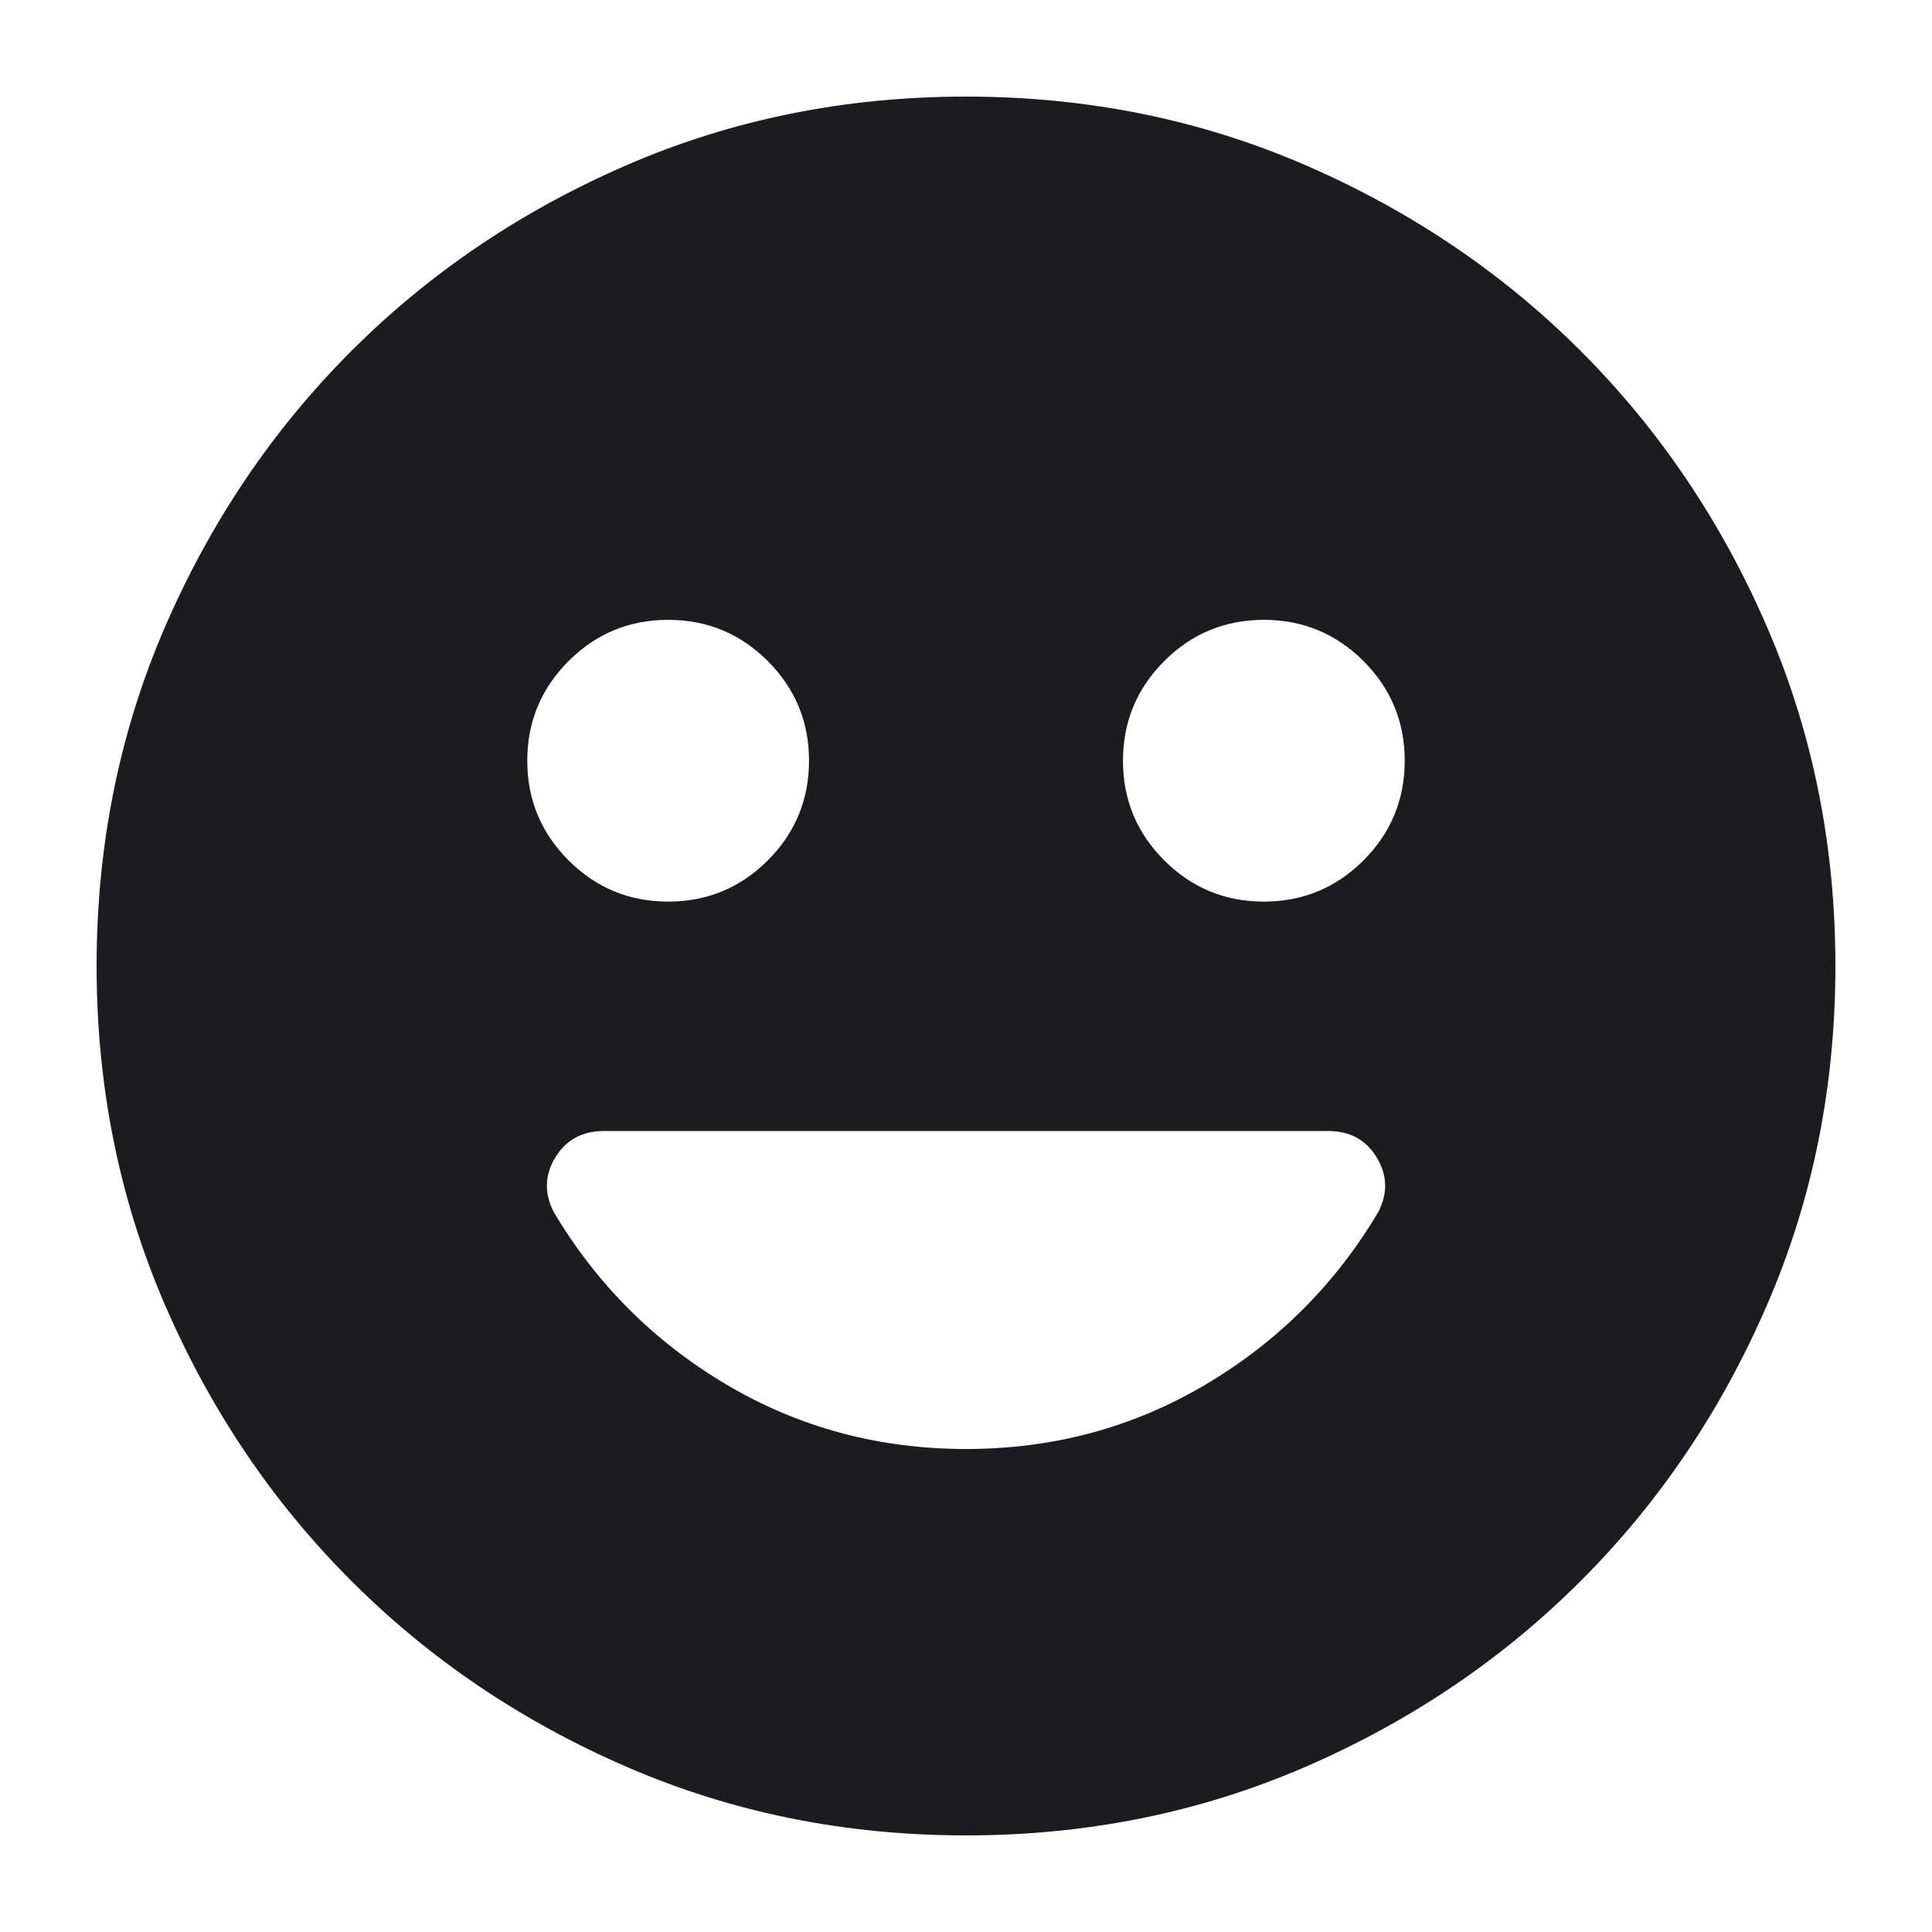
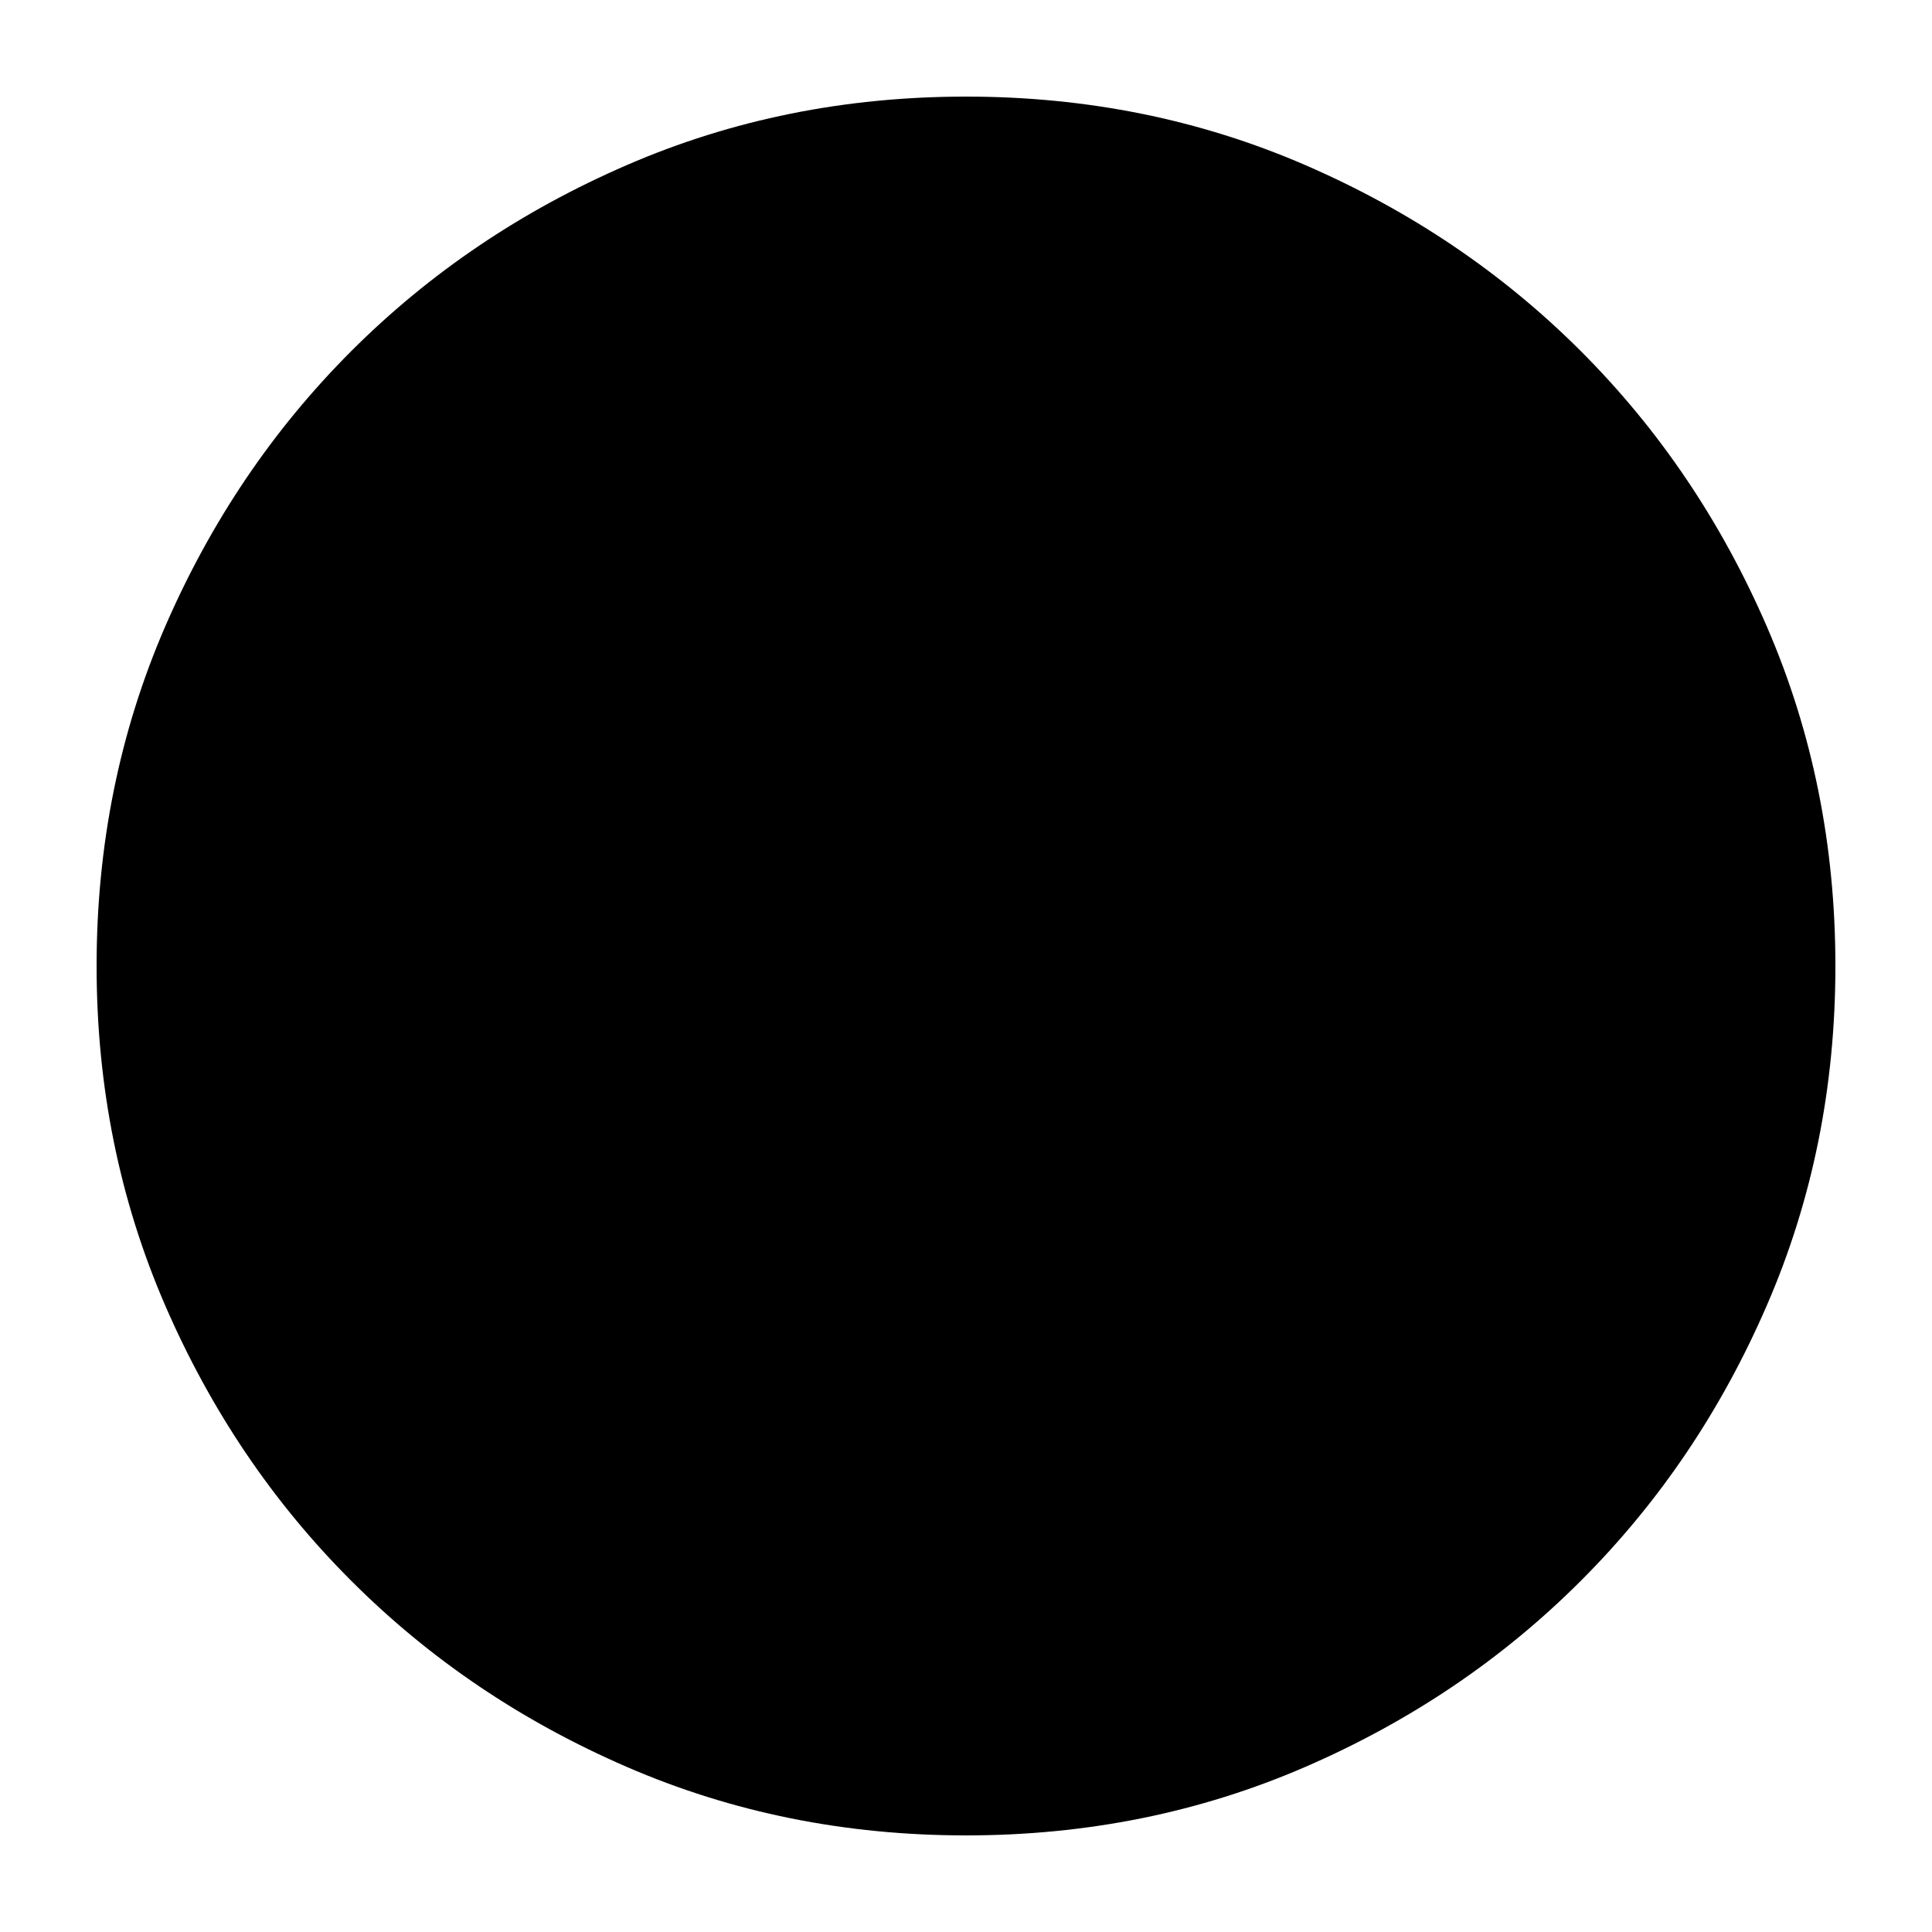
<svg xmlns="http://www.w3.org/2000/svg" width="24" height="24" viewBox="0 0 24 24" fill="none">
-   <path d="M15.7 11.2C16.183 11.2 16.596 11.029 16.938 10.688C17.279 10.346 17.45 9.933 17.45 9.45C17.45 8.967 17.279 8.554 16.938 8.212C16.596 7.871 16.183 7.7 15.7 7.7C15.217 7.7 14.804 7.871 14.463 8.212C14.121 8.554 13.95 8.967 13.95 9.45C13.95 9.933 14.121 10.346 14.463 10.688C14.804 11.029 15.217 11.2 15.7 11.2ZM8.3 11.2C8.784 11.2 9.196 11.029 9.538 10.688C9.879 10.346 10.05 9.933 10.05 9.45C10.05 8.967 9.879 8.554 9.538 8.212C9.196 7.871 8.784 7.7 8.3 7.7C7.817 7.7 7.404 7.871 7.063 8.212C6.721 8.554 6.55 8.967 6.55 9.45C6.55 9.933 6.721 10.346 7.063 10.688C7.404 11.029 7.817 11.2 8.3 11.2ZM7.788 21.95C6.479 21.383 5.338 20.613 4.363 19.637C3.388 18.663 2.617 17.521 2.05 16.212C1.484 14.904 1.2 13.5 1.2 12C1.2 10.5 1.484 9.096 2.05 7.787C2.617 6.479 3.388 5.337 4.363 4.362C5.338 3.387 6.479 2.617 7.788 2.05C9.096 1.483 10.5 1.2 12 1.2C13.5 1.2 14.904 1.483 16.213 2.05C17.521 2.617 18.663 3.387 19.638 4.362C20.613 5.337 21.384 6.479 21.95 7.787C22.517 9.096 22.8 10.5 22.8 12C22.8 13.5 22.517 14.904 21.95 16.212C21.384 17.521 20.613 18.663 19.638 19.637C18.663 20.613 17.521 21.383 16.213 21.95C14.904 22.517 13.5 22.8 12 22.8C10.5 22.8 9.096 22.517 7.788 21.95ZM12 18C13.084 18 14.075 17.733 14.975 17.2C15.875 16.667 16.592 15.95 17.125 15.05C17.242 14.817 17.233 14.592 17.1 14.375C16.967 14.158 16.767 14.05 16.5 14.05H7.5C7.234 14.05 7.034 14.158 6.9 14.375C6.767 14.592 6.759 14.817 6.875 15.05C7.409 15.95 8.125 16.667 9.025 17.2C9.925 17.733 10.917 18 12 18Z" fill="#1C1B1F" />
+   <path d="M7.788 21.95C6.479 21.383 5.338 20.613 4.363 19.637C3.388 18.663 2.617 17.521 2.05 16.212C1.484 14.904 1.2 13.5 1.2 12C1.2 10.5 1.484 9.096 2.05 7.787C2.617 6.479 3.388 5.337 4.363 4.362C5.338 3.387 6.479 2.617 7.788 2.05C9.096 1.483 10.5 1.2 12 1.2C13.5 1.2 14.904 1.483 16.213 2.05C17.521 2.617 18.663 3.387 19.638 4.362C20.613 5.337 21.384 6.479 21.95 7.787C22.517 9.096 22.8 10.5 22.8 12C22.8 13.5 22.517 14.904 21.95 16.212C21.384 17.521 20.613 18.663 19.638 19.637C18.663 20.613 17.521 21.383 16.213 21.95C14.904 22.517 13.5 22.8 12 22.8C10.5 22.8 9.096 22.517 7.788 21.95Z" fill="currentColor" />
+   <path d="M15.7 11.2C16.183 11.2 16.596 11.029 16.938 10.688C17.279 10.346 17.45 9.933 17.45 9.45C17.45 8.967 17.279 8.554 16.938 8.212C16.596 7.871 16.183 7.7 15.7 7.7C15.217 7.7 14.804 7.871 14.463 8.212C14.121 8.554 13.95 8.967 13.95 9.45C13.95 9.933 14.121 10.346 14.463 10.688C14.804 11.029 15.217 11.2 15.7 11.2ZM8.3 11.2C8.784 11.2 9.196 11.029 9.538 10.688C9.879 10.346 10.05 9.933 10.05 9.45C10.05 8.967 9.879 8.554 9.538 8.212C9.196 7.871 8.784 7.7 8.3 7.7C7.817 7.7 7.404 7.871 7.063 8.212C6.721 8.554 6.55 8.967 6.55 9.45C6.55 9.933 6.721 10.346 7.063 10.688C7.404 11.029 7.817 11.2 8.3 11.2ZM12 18C13.084 18 14.075 17.733 14.975 17.2C15.875 16.667 16.592 15.95 17.125 15.05C17.242 14.817 17.233 14.592 17.1 14.375C16.967 14.158 16.767 14.05 16.5 14.05H7.5C7.234 14.05 7.034 14.158 6.9 14.375C6.767 14.592 6.759 14.817 6.875 15.05C7.409 15.95 8.125 16.667 9.025 17.2C9.925 17.733 10.917 18 12 18Z" fill="currentColor" />
</svg>
